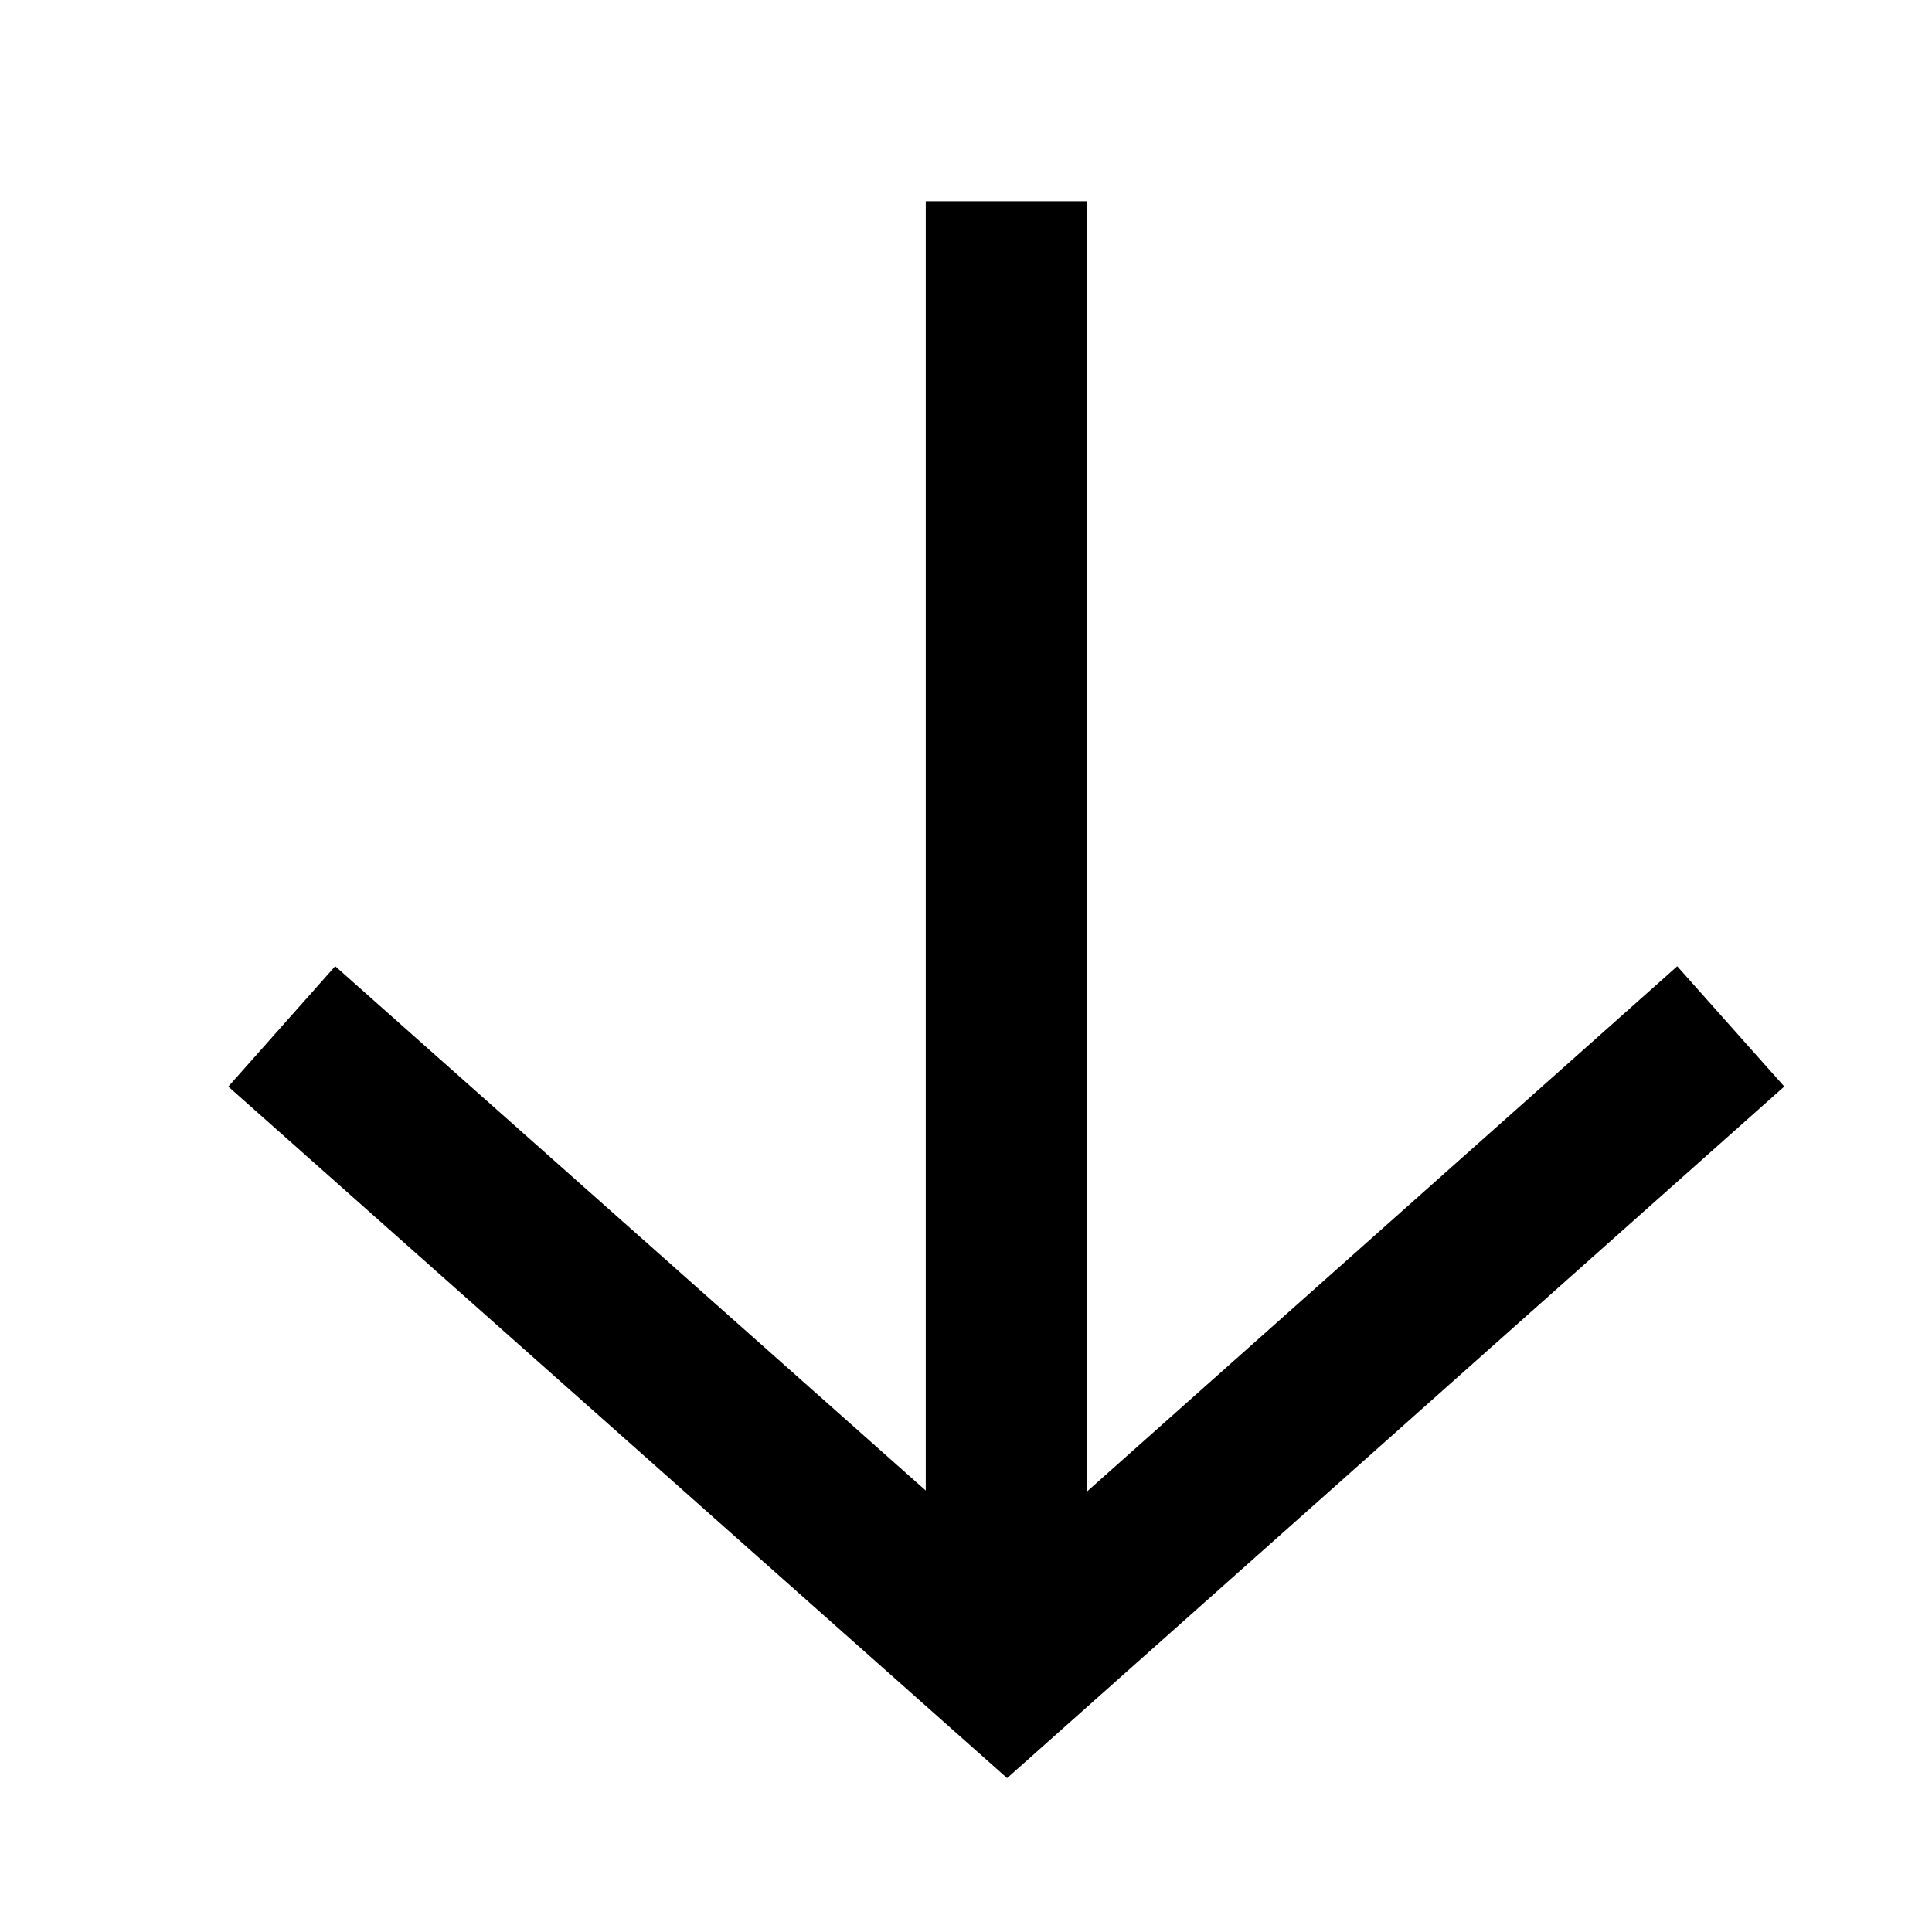
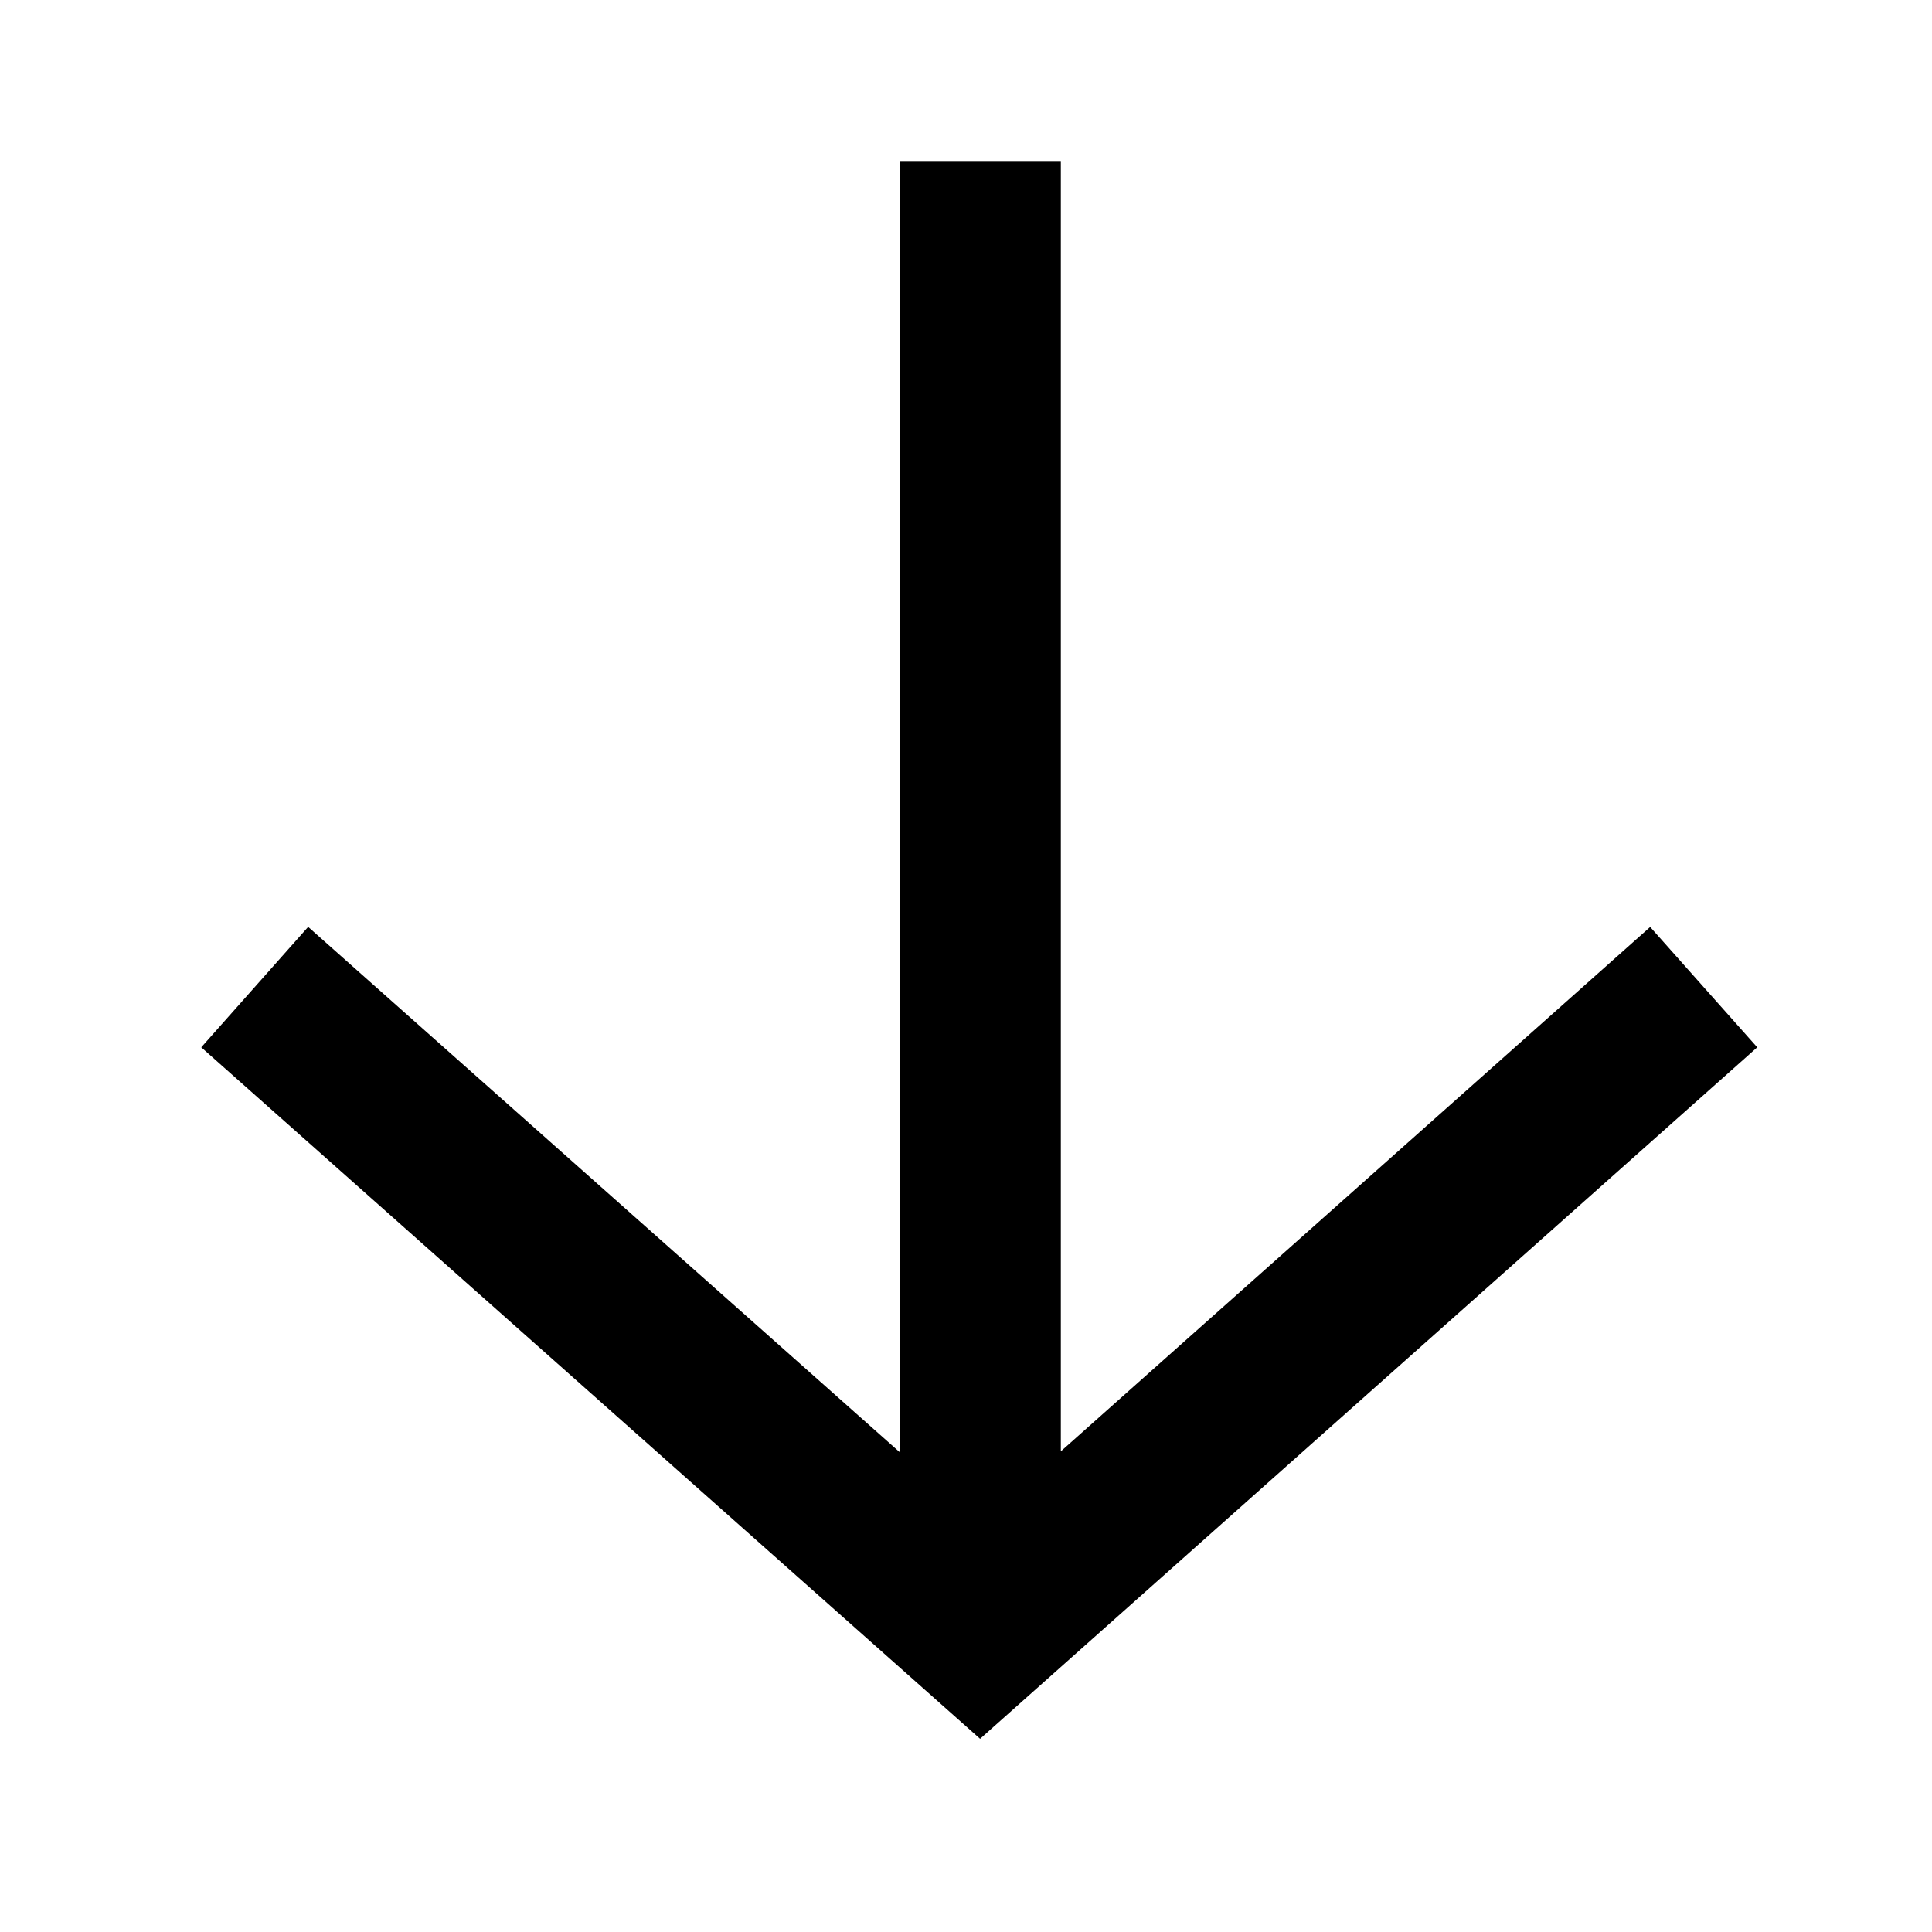
<svg xmlns="http://www.w3.org/2000/svg" width="24" height="24" viewBox="0 0 24 24">
-   <g stroke="currentColor" stroke-width="2" fill="none" fill-rule="evenodd">
-     <path stroke-linecap="square" d="M12.5 20V3.5" />
-     <path d="M3.5 12.75l9.01 8 8.99-8" />
-   </g>
+   <path fill="currentColor" d="M12.175 21.6l9.654-8.59-1.33-1.495-7.321 6.514V2h-2v16.041l-7.35-6.527L2.5 13.01z" fill-rule="evenodd" />
</svg>
